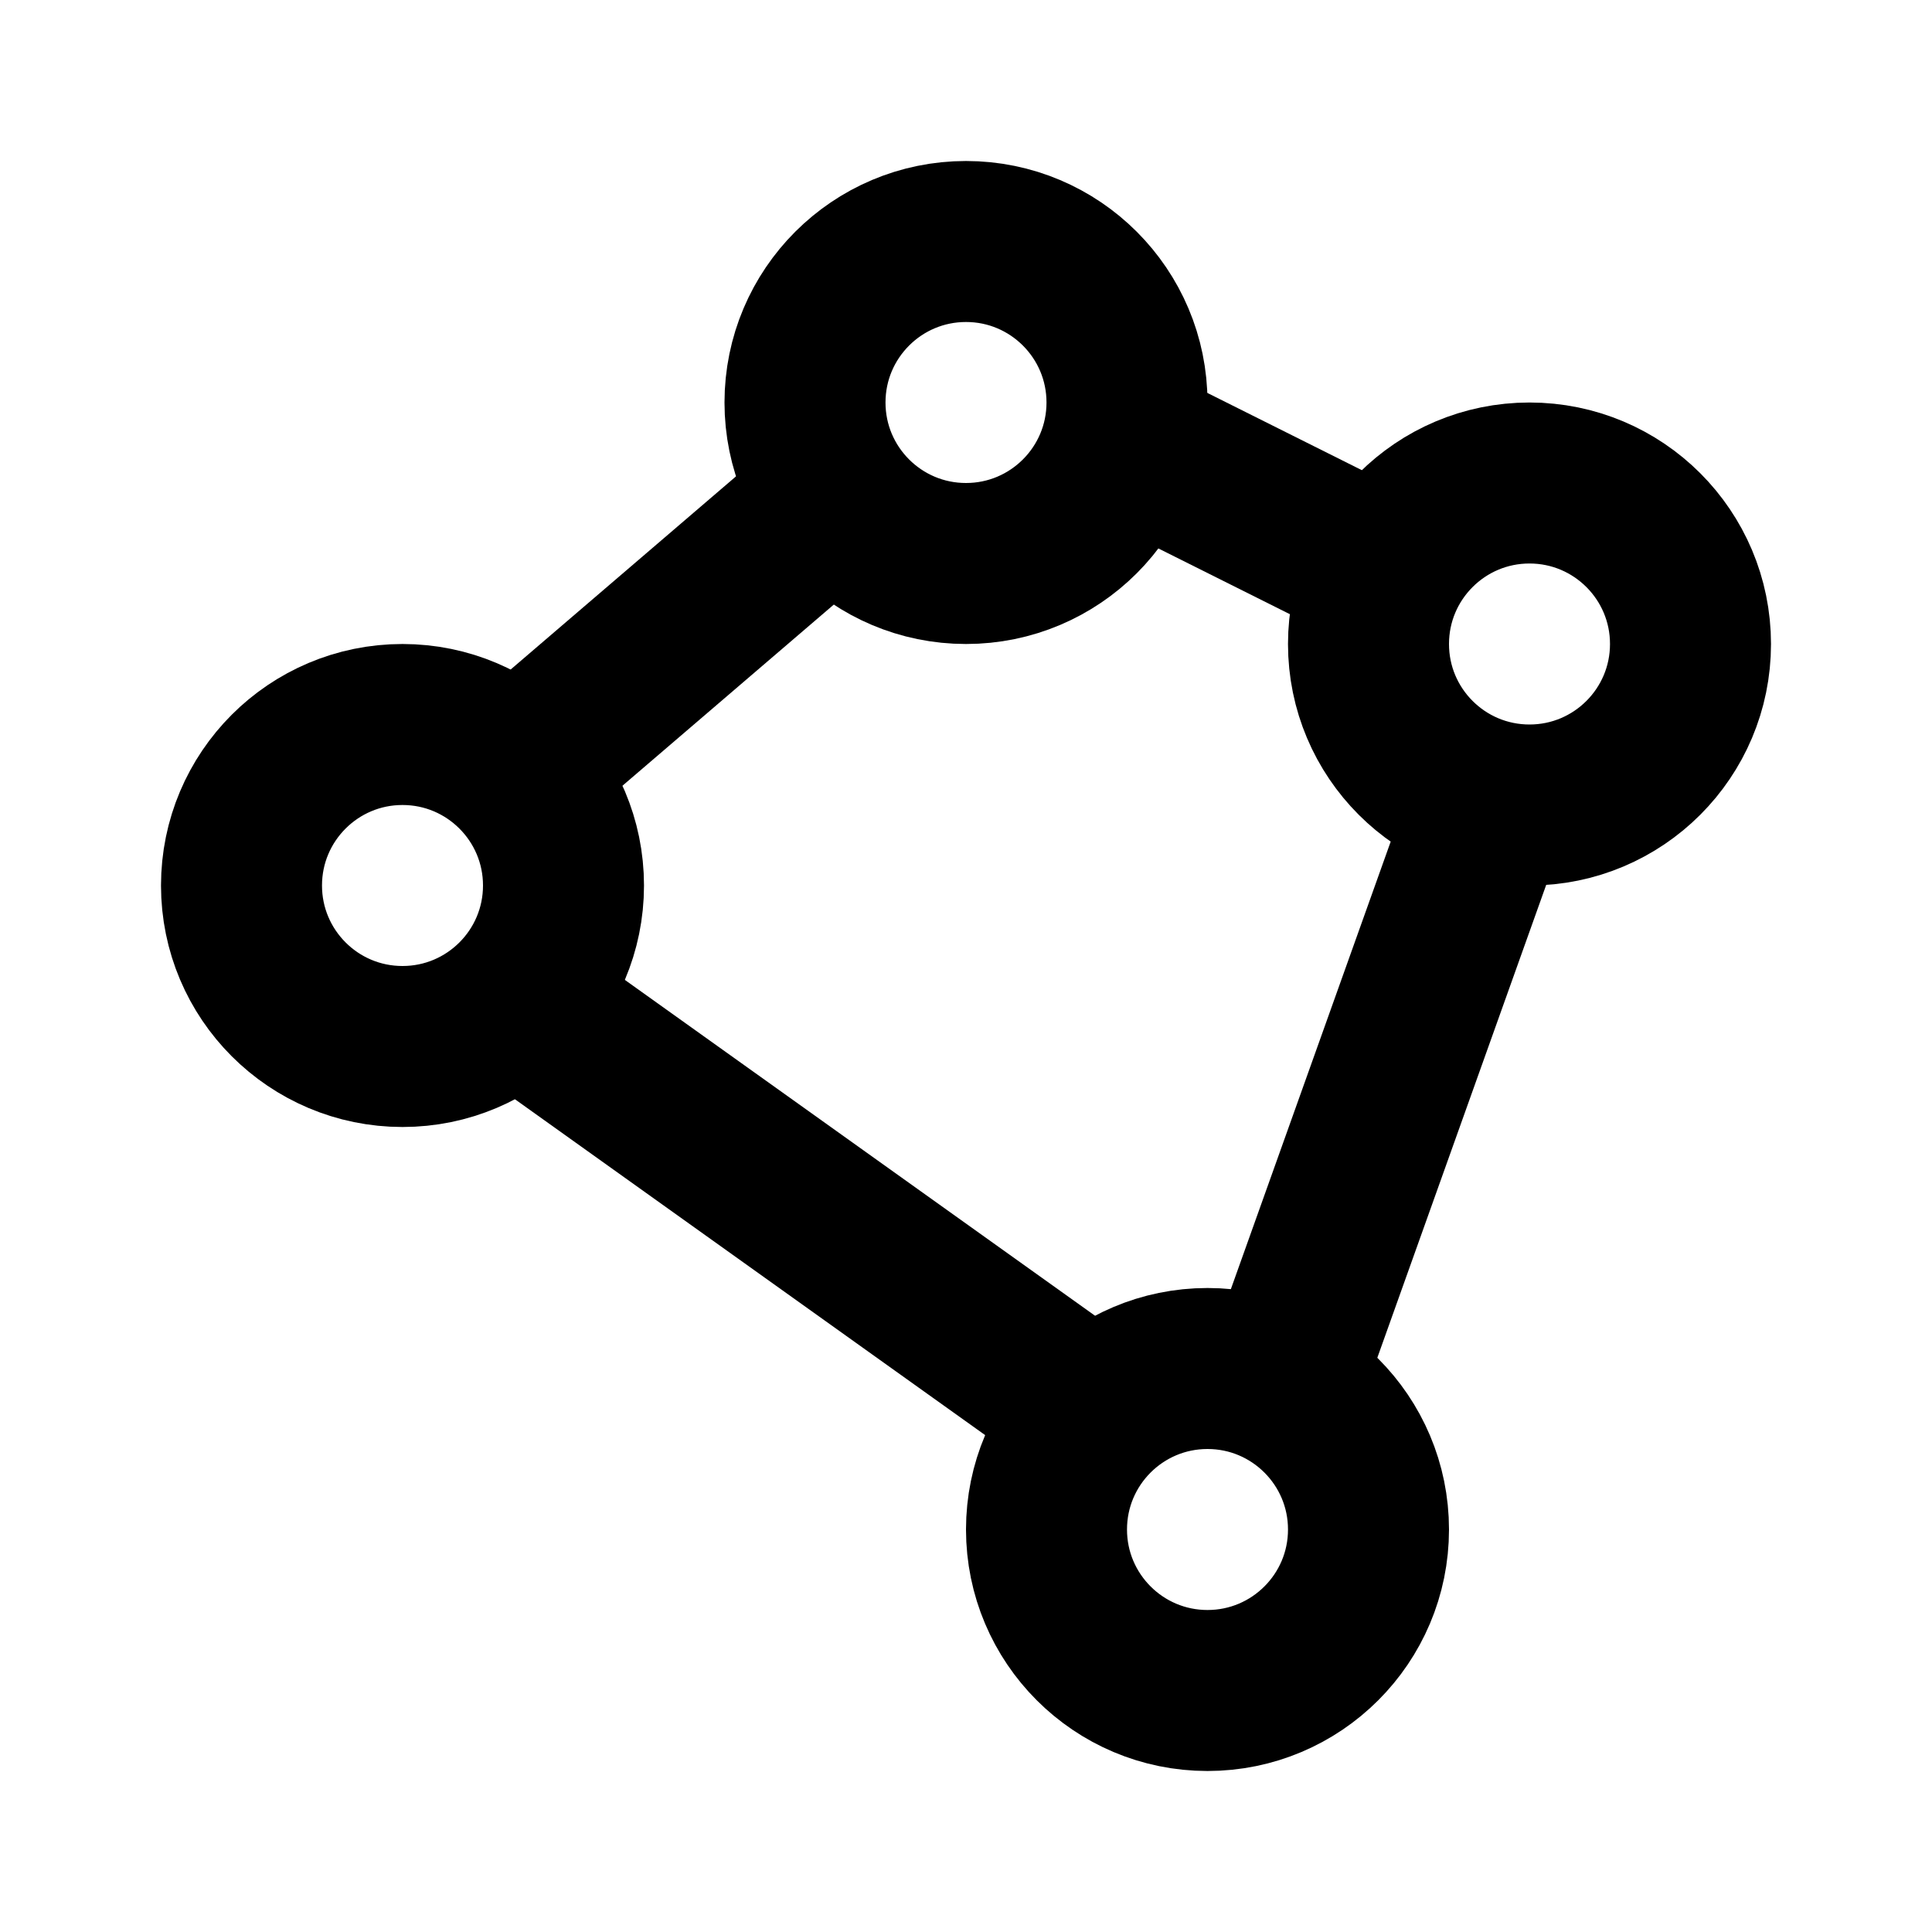
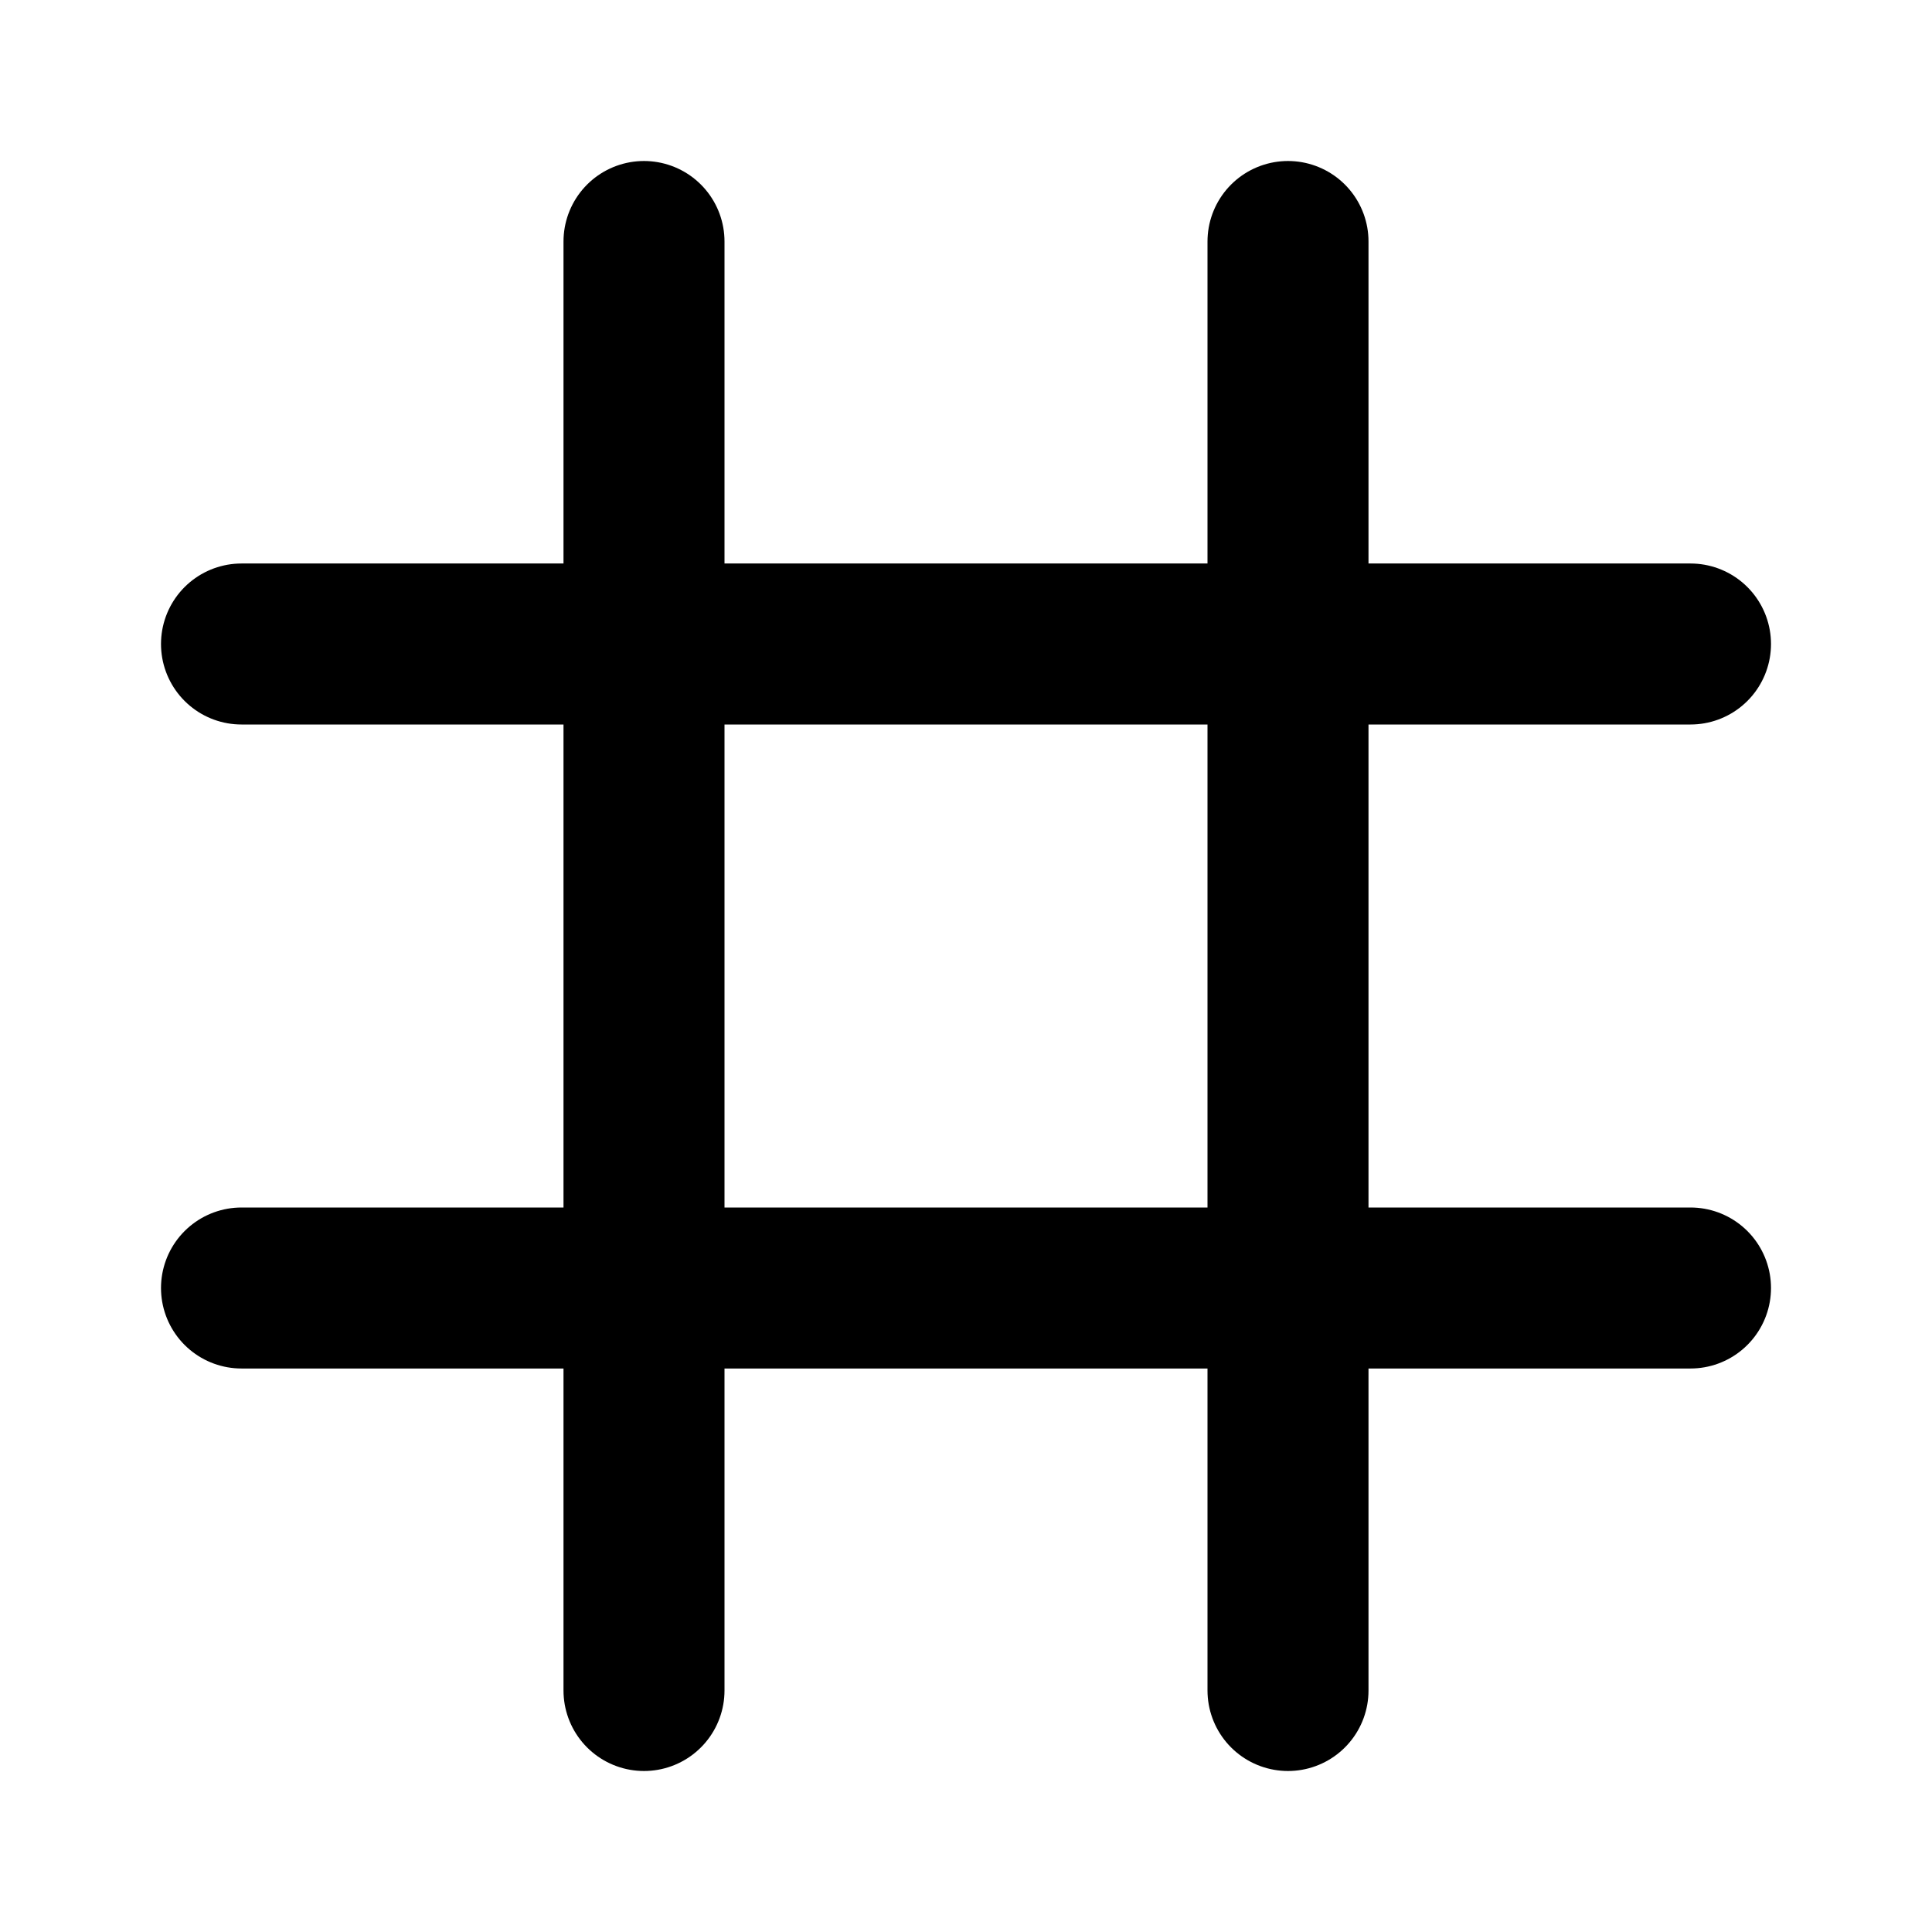
<svg xmlns="http://www.w3.org/2000/svg" width="24" height="24" viewBox="0 0 24 24" fill="none" stroke="currentColor" stroke-width="2" stroke-linecap="round" stroke-linejoin="round">
-   <path d="M10 5a2 2 0 1 0 4 0a2 2 0 1 0 -4 0" />
-   <path d="M17 8a2 2 0 1 0 4 0a2 2 0 1 0 -4 0" />
-   <path d="M3 11a2 2 0 1 0 4 0a2 2 0 1 0 -4 0" />
-   <path d="M13 19a2 2 0 1 0 4 0a2 2 0 1 0 -4 0" />
-   <path d="M6.5 9.5l3.5 -3" />
-   <path d="M14 5.5l3 1.5" />
-   <path d="M18.5 10l-2.5 7" />
-   <path d="M13.5 17.5l-7 -5" />
+   <path d="M3 8h18" />
+   <path d="M3 16h18" />
+   <path d="M8 3v18" />
+   <path d="M16 3v18" />
</svg>
